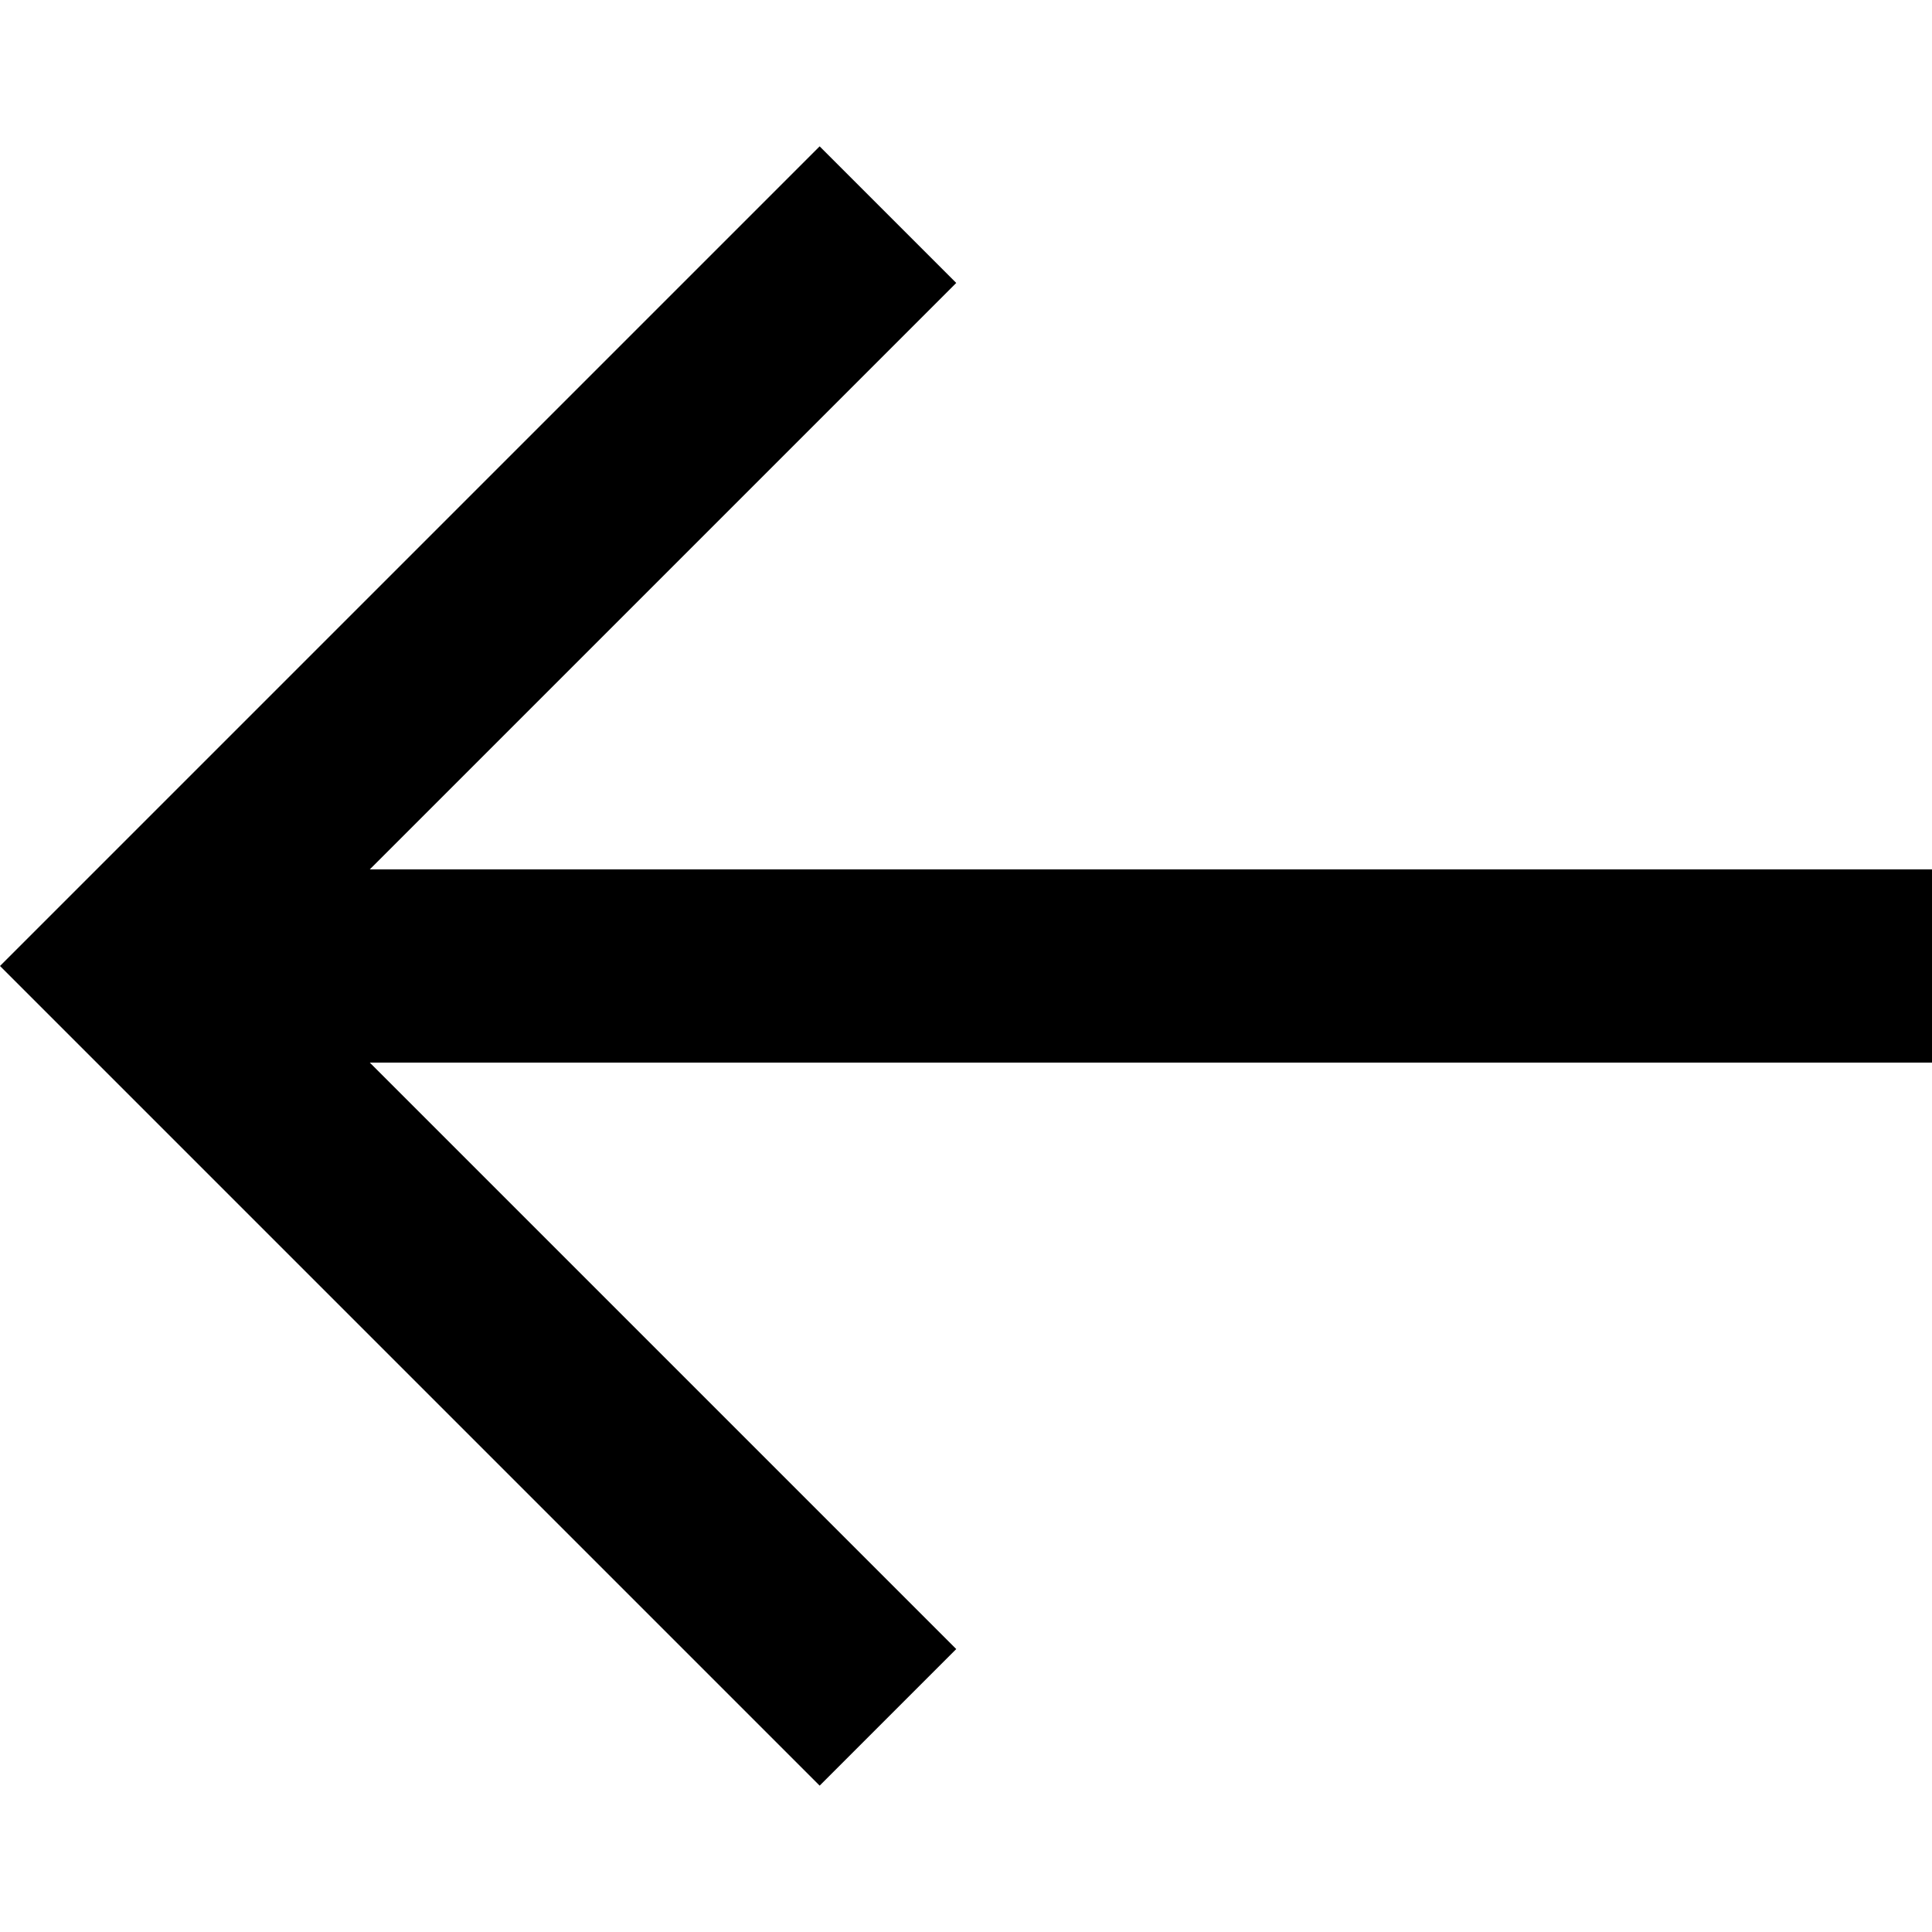
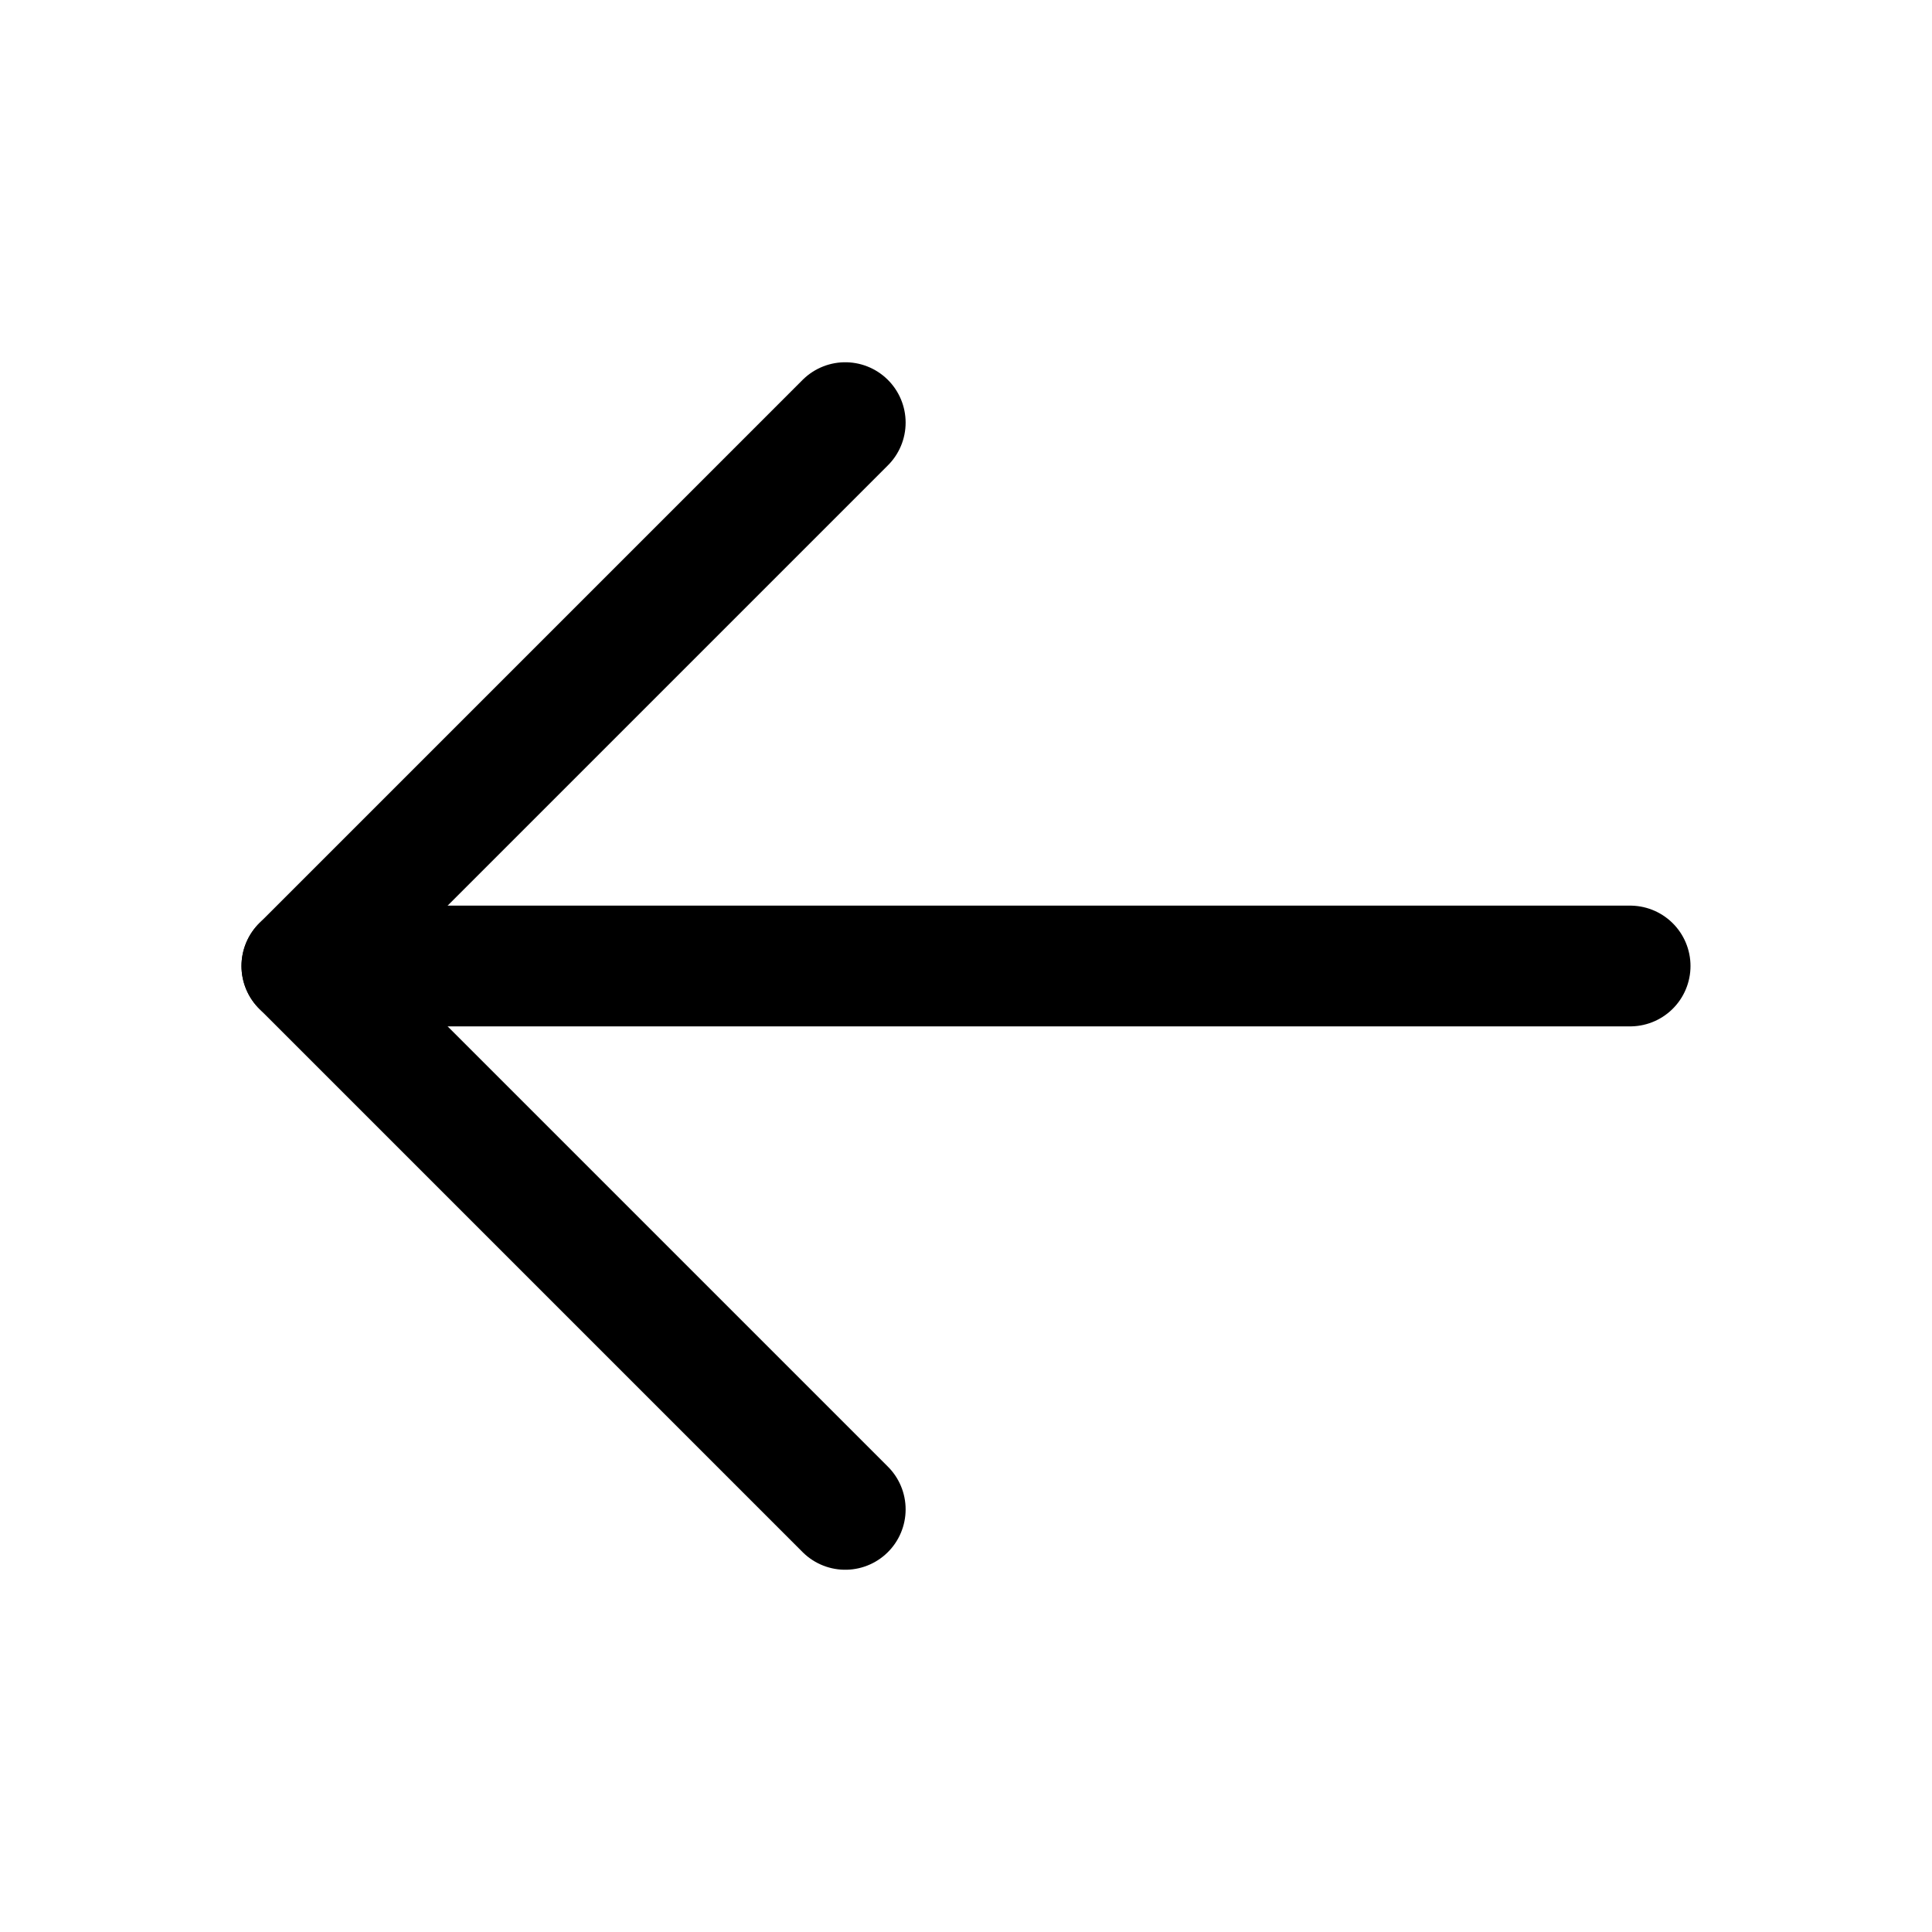
- <svg xmlns="http://www.w3.org/2000/svg" version="1.1" width="20" height="20" viewBox="0 0 20 20">
-   <path d="M3.828 9l6.071-6.071-1.414-1.414-8.485 8.485 8.485 8.485 1.414-1.414-6.071-6.071h16.172v-2h-16.172z" />
+ <svg xmlns="http://www.w3.org/2000/svg" viewBox="0 0 256 256">
+   <rect width="256" height="256" fill="none" />
+   <line x1="216" y1="128" x2="40" y2="128" fill="none" stroke="currentColor" stroke-linecap="round" stroke-linejoin="round" stroke-width="16" />
+   <polyline points="112 56 40 128 112 200" fill="none" stroke="currentColor" stroke-linecap="round" stroke-linejoin="round" stroke-width="16" />
</svg>
